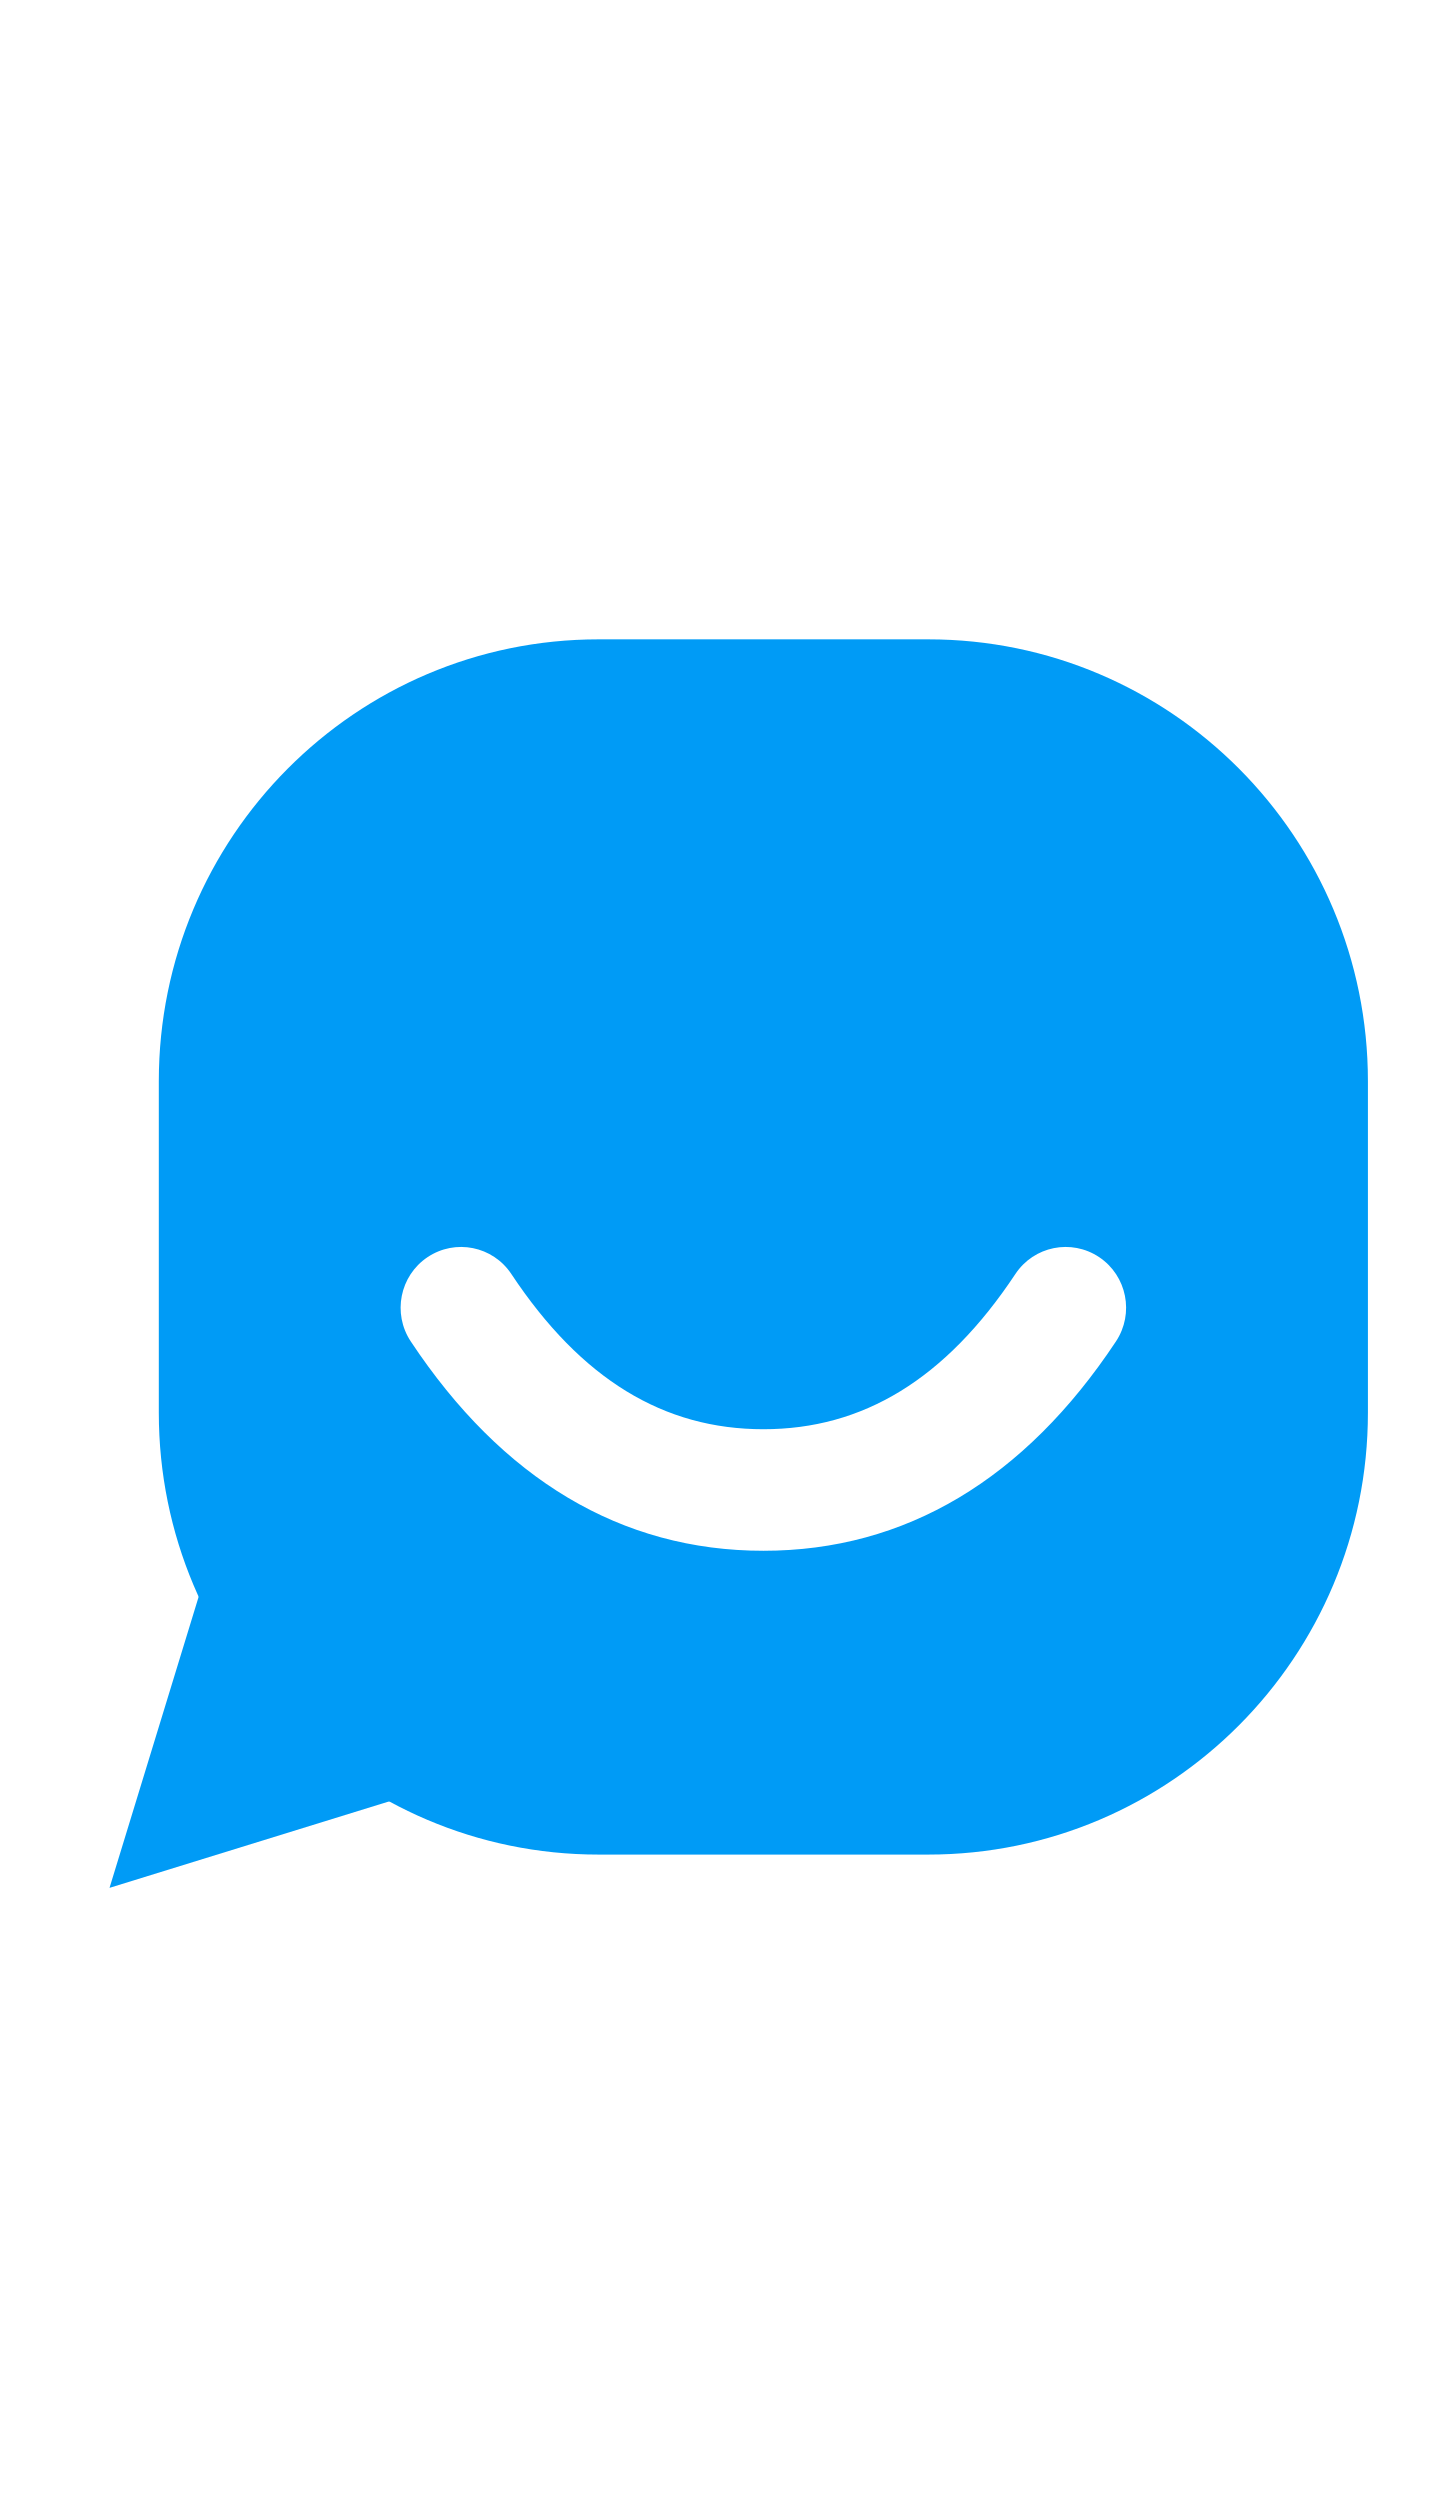
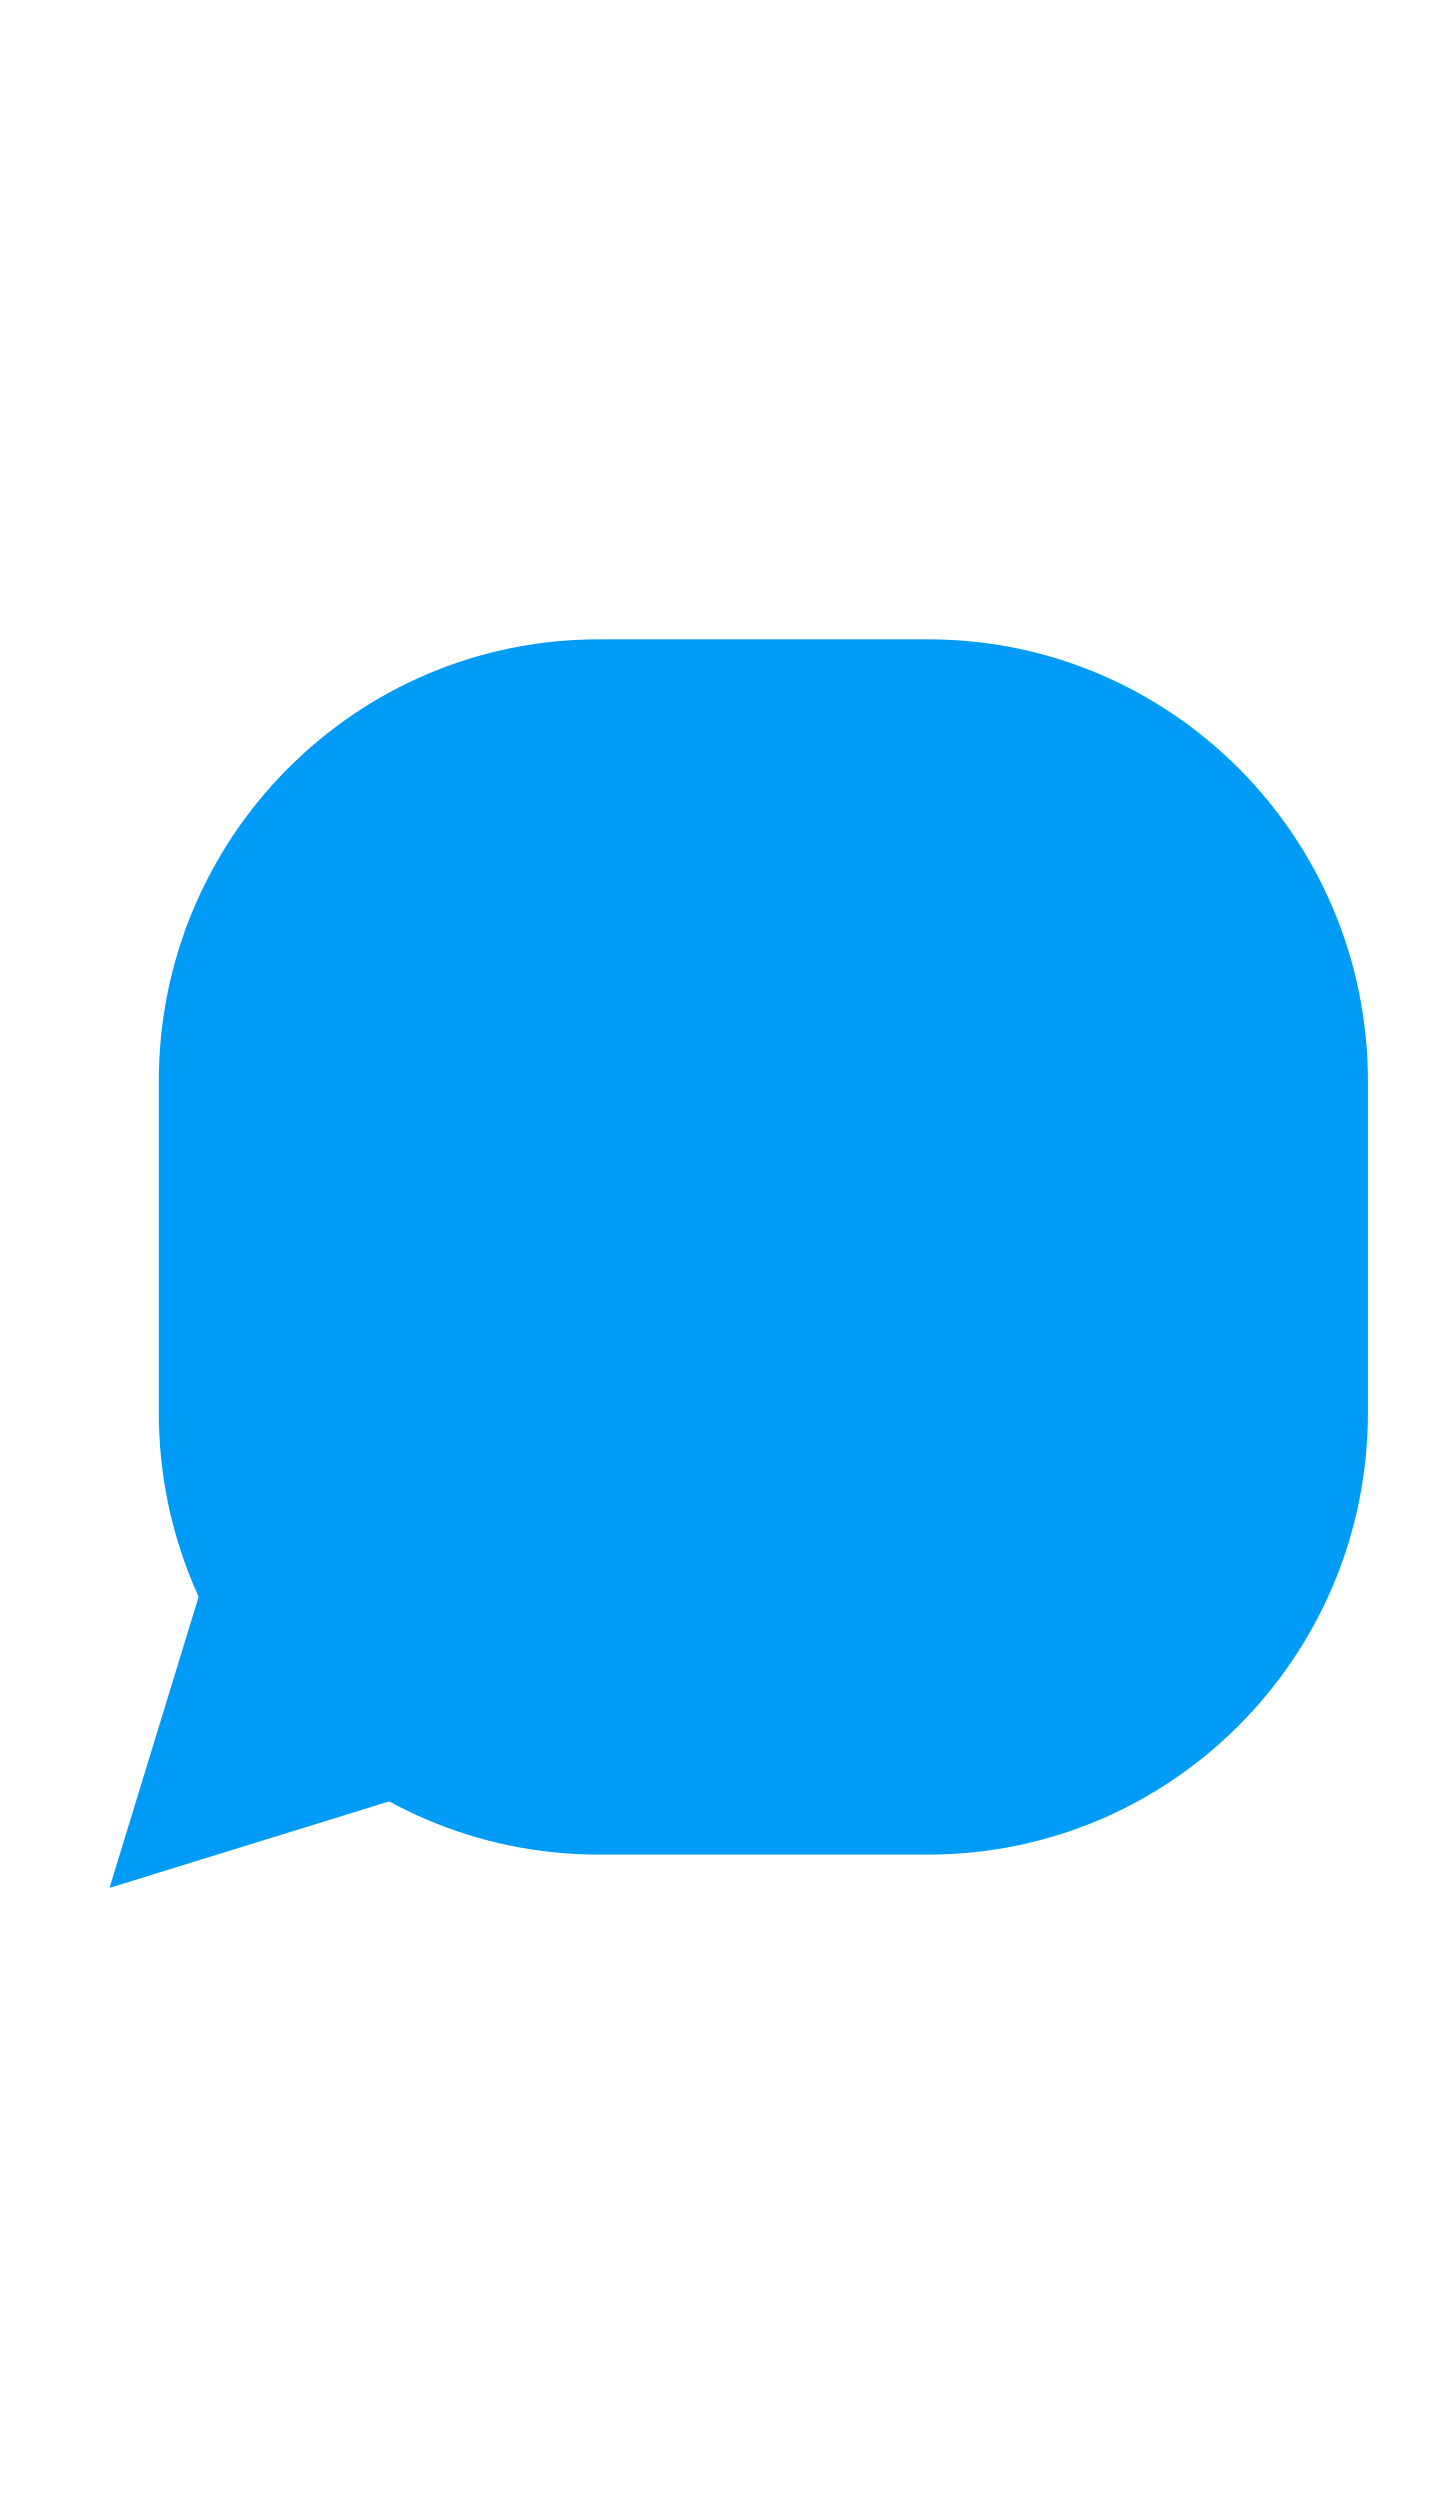
<svg xmlns="http://www.w3.org/2000/svg" width="24" height="42" viewBox="0 0 24 25" fill="none">
-   <path fill-rule="evenodd" clip-rule="evenodd" d="M4.113 15.792L1.84 23.216L9.226 20.932L4.113 15.792Z" fill="#009BF6" />
-   <path fill-rule="evenodd" clip-rule="evenodd" d="M10.055 2.241C5.975 2.241 2.668 5.565 2.668 9.665V15.233C2.668 19.333 5.975 22.657 10.055 22.657H15.594C19.674 22.657 22.981 19.333 22.981 15.233V9.665C22.981 5.565 19.674 2.241 15.594 2.241H10.055ZM7.183 12.62C6.716 12.933 6.59 13.567 6.901 14.036C8.434 16.348 10.433 17.553 12.825 17.553C15.216 17.553 17.215 16.348 18.748 14.036C19.059 13.567 18.933 12.933 18.466 12.62C17.999 12.308 17.369 12.434 17.058 12.904C15.883 14.675 14.496 15.511 12.825 15.511C11.153 15.511 9.766 14.675 8.591 12.904C8.28 12.434 7.65 12.308 7.183 12.62Z" fill="#009BF6" />
+   <path fillRule="evenodd" clipRule="evenodd" d="M4.113 15.792L1.84 23.216L9.226 20.932L4.113 15.792Z" fill="#009BF6" />
+   <path fillRule="evenodd" clipRule="evenodd" d="M10.055 2.241C5.975 2.241 2.668 5.565 2.668 9.665V15.233C2.668 19.333 5.975 22.657 10.055 22.657H15.594C19.674 22.657 22.981 19.333 22.981 15.233V9.665C22.981 5.565 19.674 2.241 15.594 2.241H10.055ZM7.183 12.62C6.716 12.933 6.59 13.567 6.901 14.036C8.434 16.348 10.433 17.553 12.825 17.553C15.216 17.553 17.215 16.348 18.748 14.036C19.059 13.567 18.933 12.933 18.466 12.62C17.999 12.308 17.369 12.434 17.058 12.904C15.883 14.675 14.496 15.511 12.825 15.511C11.153 15.511 9.766 14.675 8.591 12.904C8.28 12.434 7.65 12.308 7.183 12.62Z" fill="#009BF6" />
</svg>
